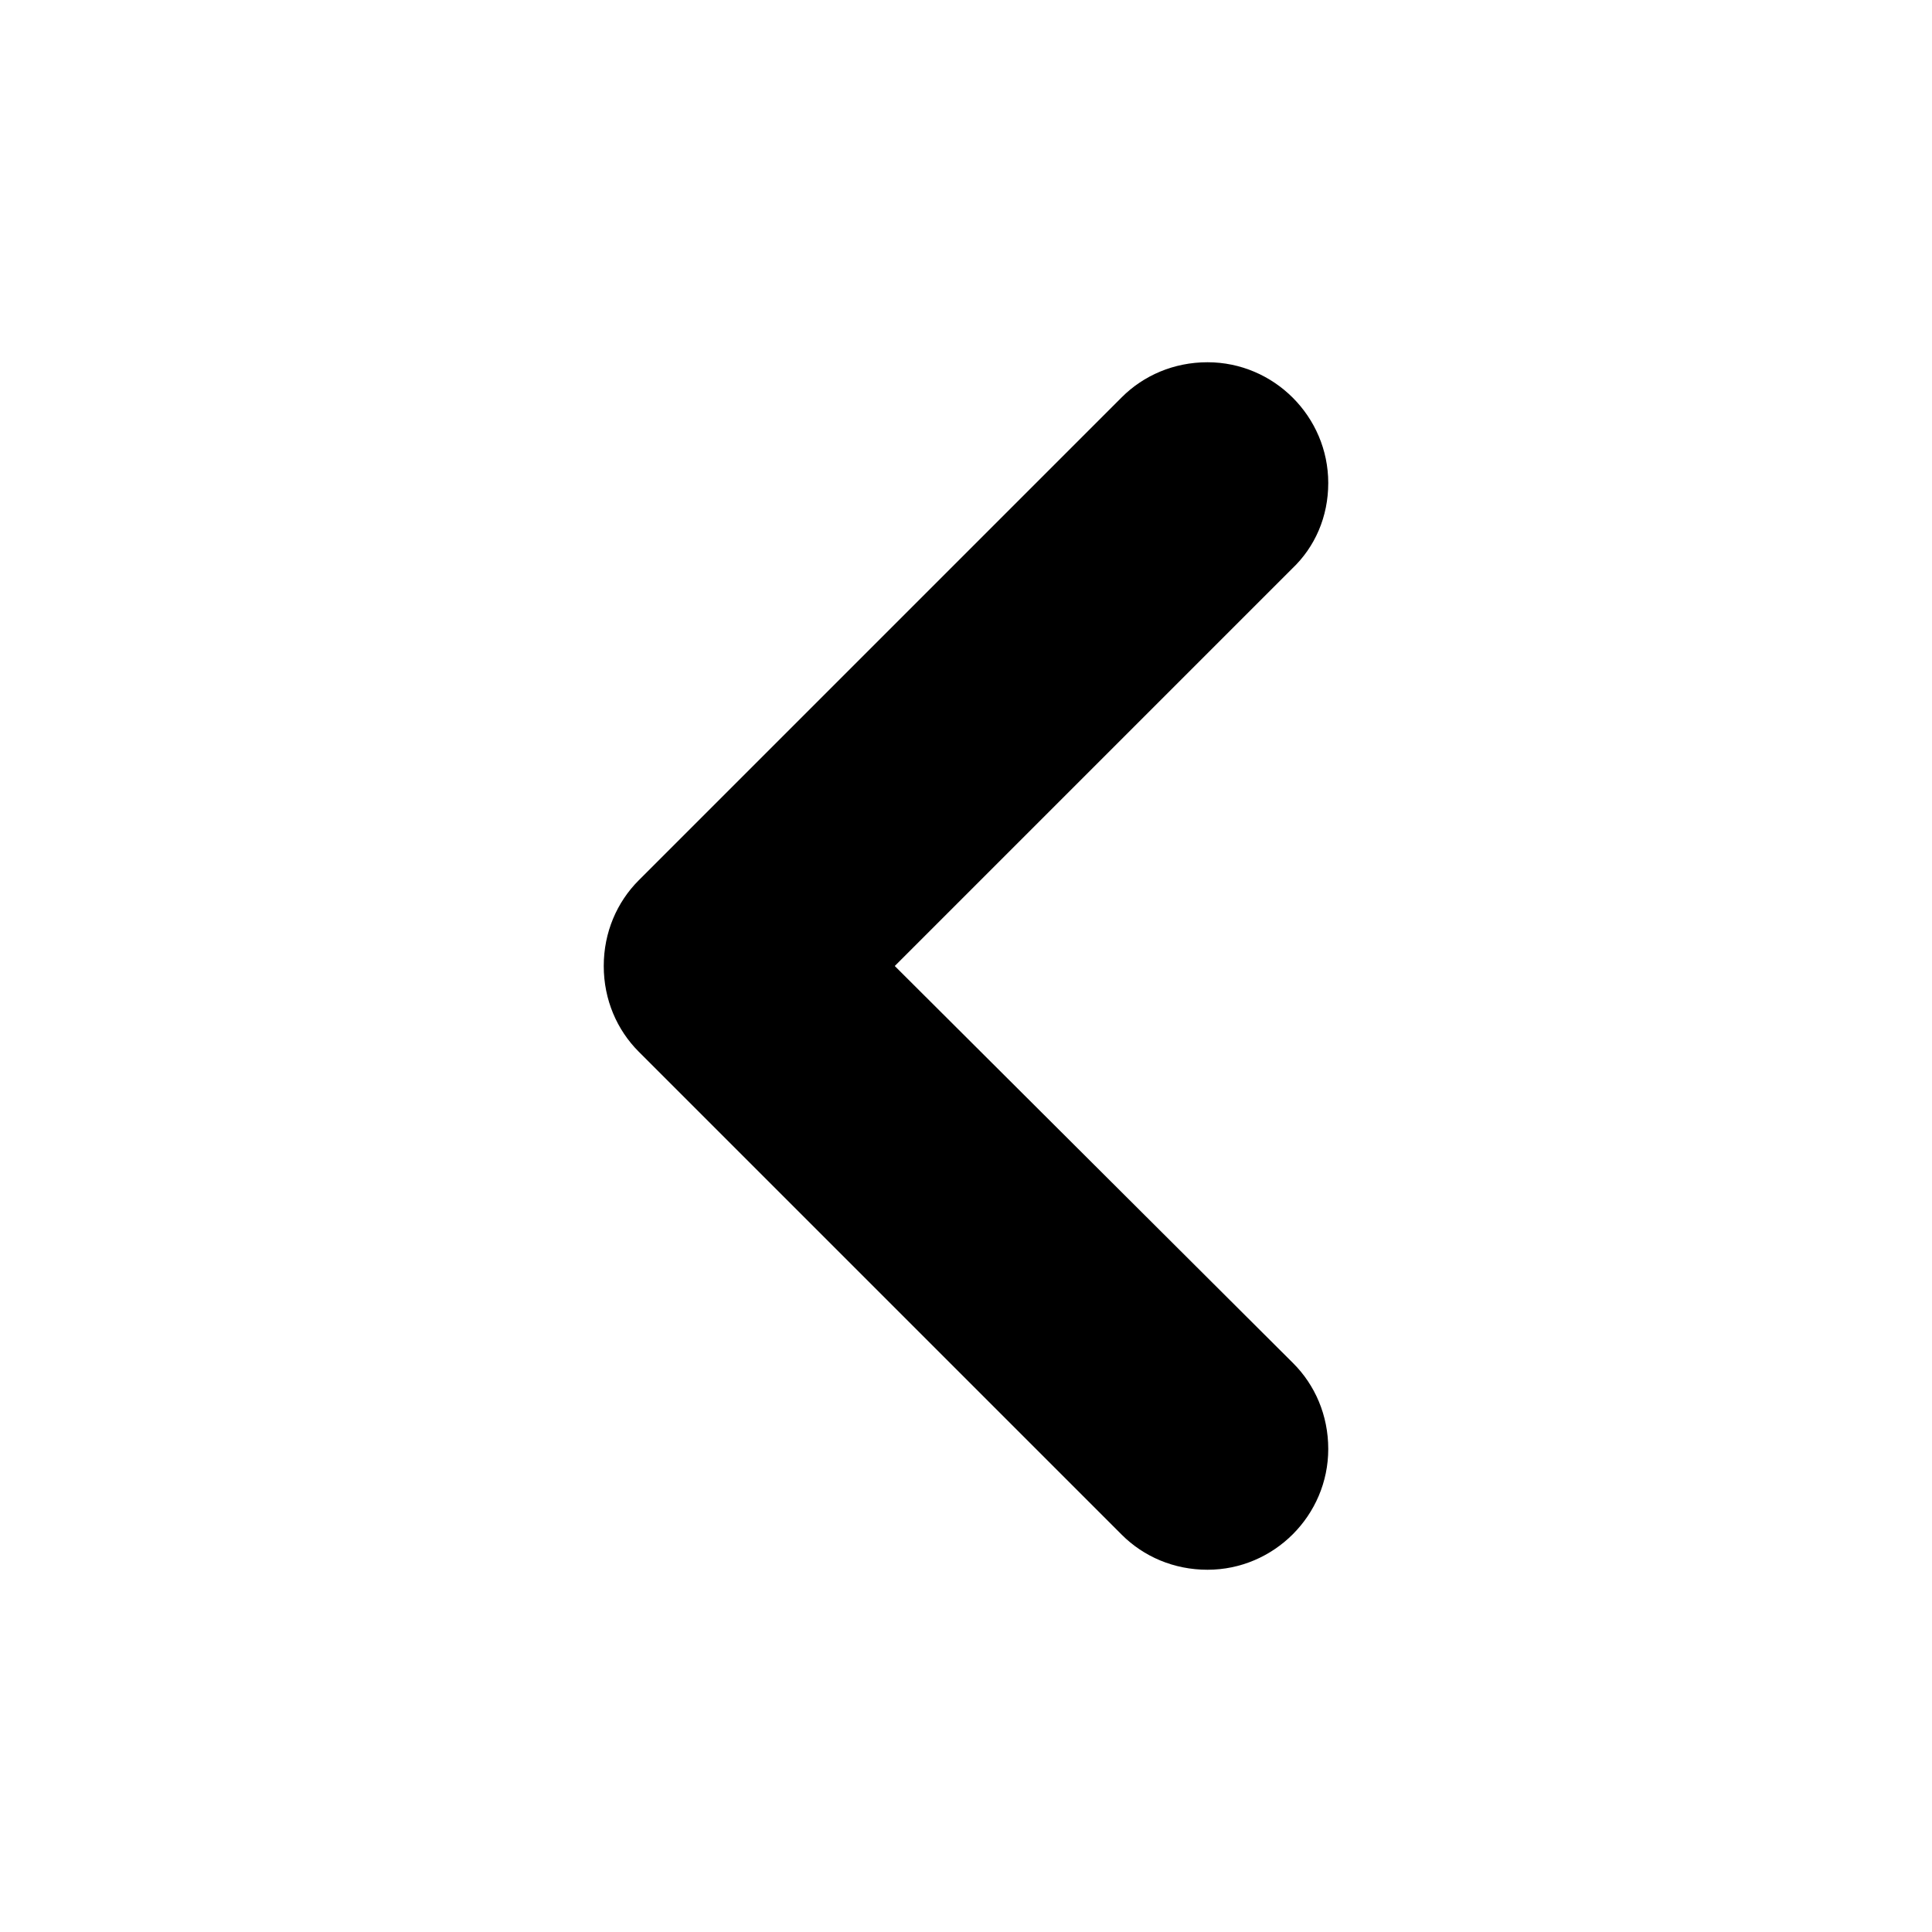
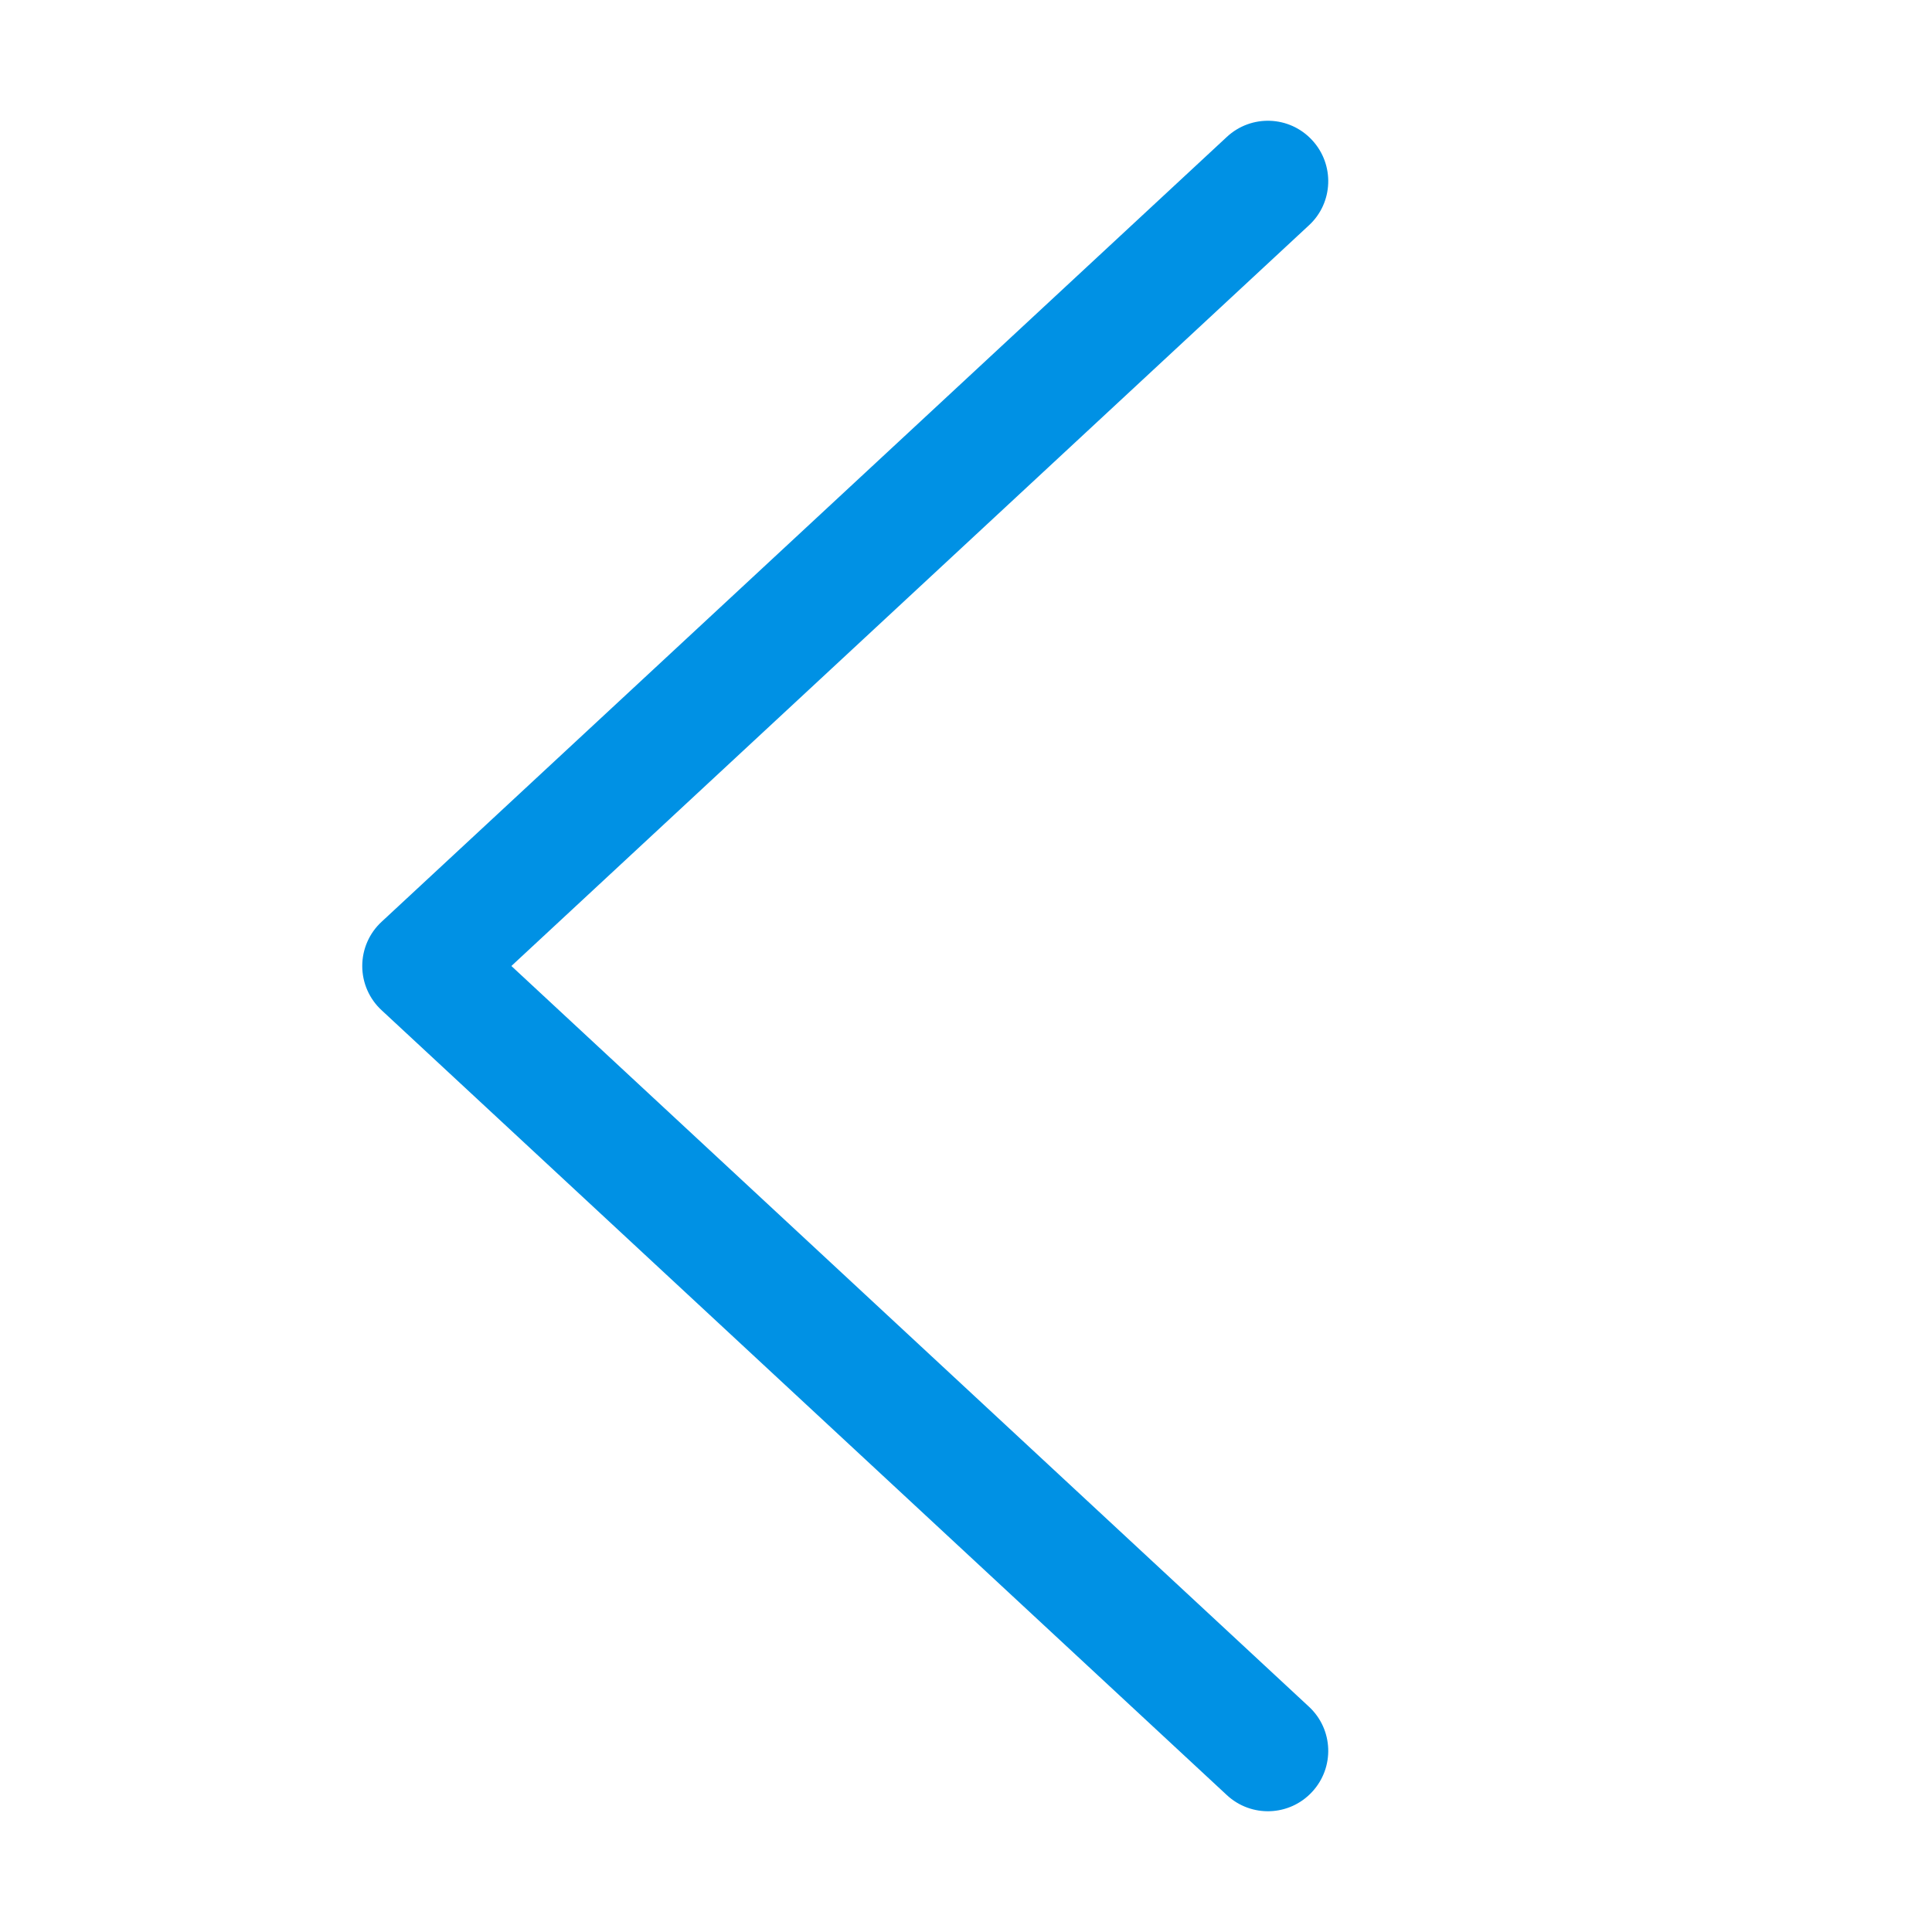
- <svg xmlns="http://www.w3.org/2000/svg" version="1.1" id="Layer_1" x="0px" y="0px" viewBox="0 0 16 16" enable-background="new 0 0 16 16" xml:space="preserve">
-   <g id="chevron_left">
-     <g>
-       <path fill-rule="evenodd" clip-rule="evenodd" d="M7.41,8l3.29-3.29C10.89,4.53,11,4.28,11,4c0-0.55-0.45-1-1-1    C9.72,3,9.47,3.11,9.29,3.29l-4,4C5.11,7.47,5,7.72,5,8c0,0.28,0.11,0.53,0.29,0.71l4,4C9.47,12.89,9.72,13,10,13    c0.55,0,1-0.45,1-1c0-0.28-0.11-0.53-0.29-0.71L7.41,8z" />
-     </g>
-   </g>
+ <svg xmlns="http://www.w3.org/2000/svg" width="16" height="16" viewBox="0 0 16 16" fill="none">
+   <path fill-rule="evenodd" clip-rule="evenodd" d="M10.866 1.16C11.054 1.362 11.043 1.679 10.84 1.866L4.235 8L10.84 14.134C11.043 14.322 11.054 14.638 10.866 14.84C10.678 15.043 10.362 15.054 10.16 14.866L3.16 8.366C3.058 8.272 3 8.139 3 8C3 7.861 3.058 7.728 3.16 7.634L10.16 1.134C10.362 0.946 10.678 0.957 10.866 1.16Z" fill="#0091E4" />
</svg>
